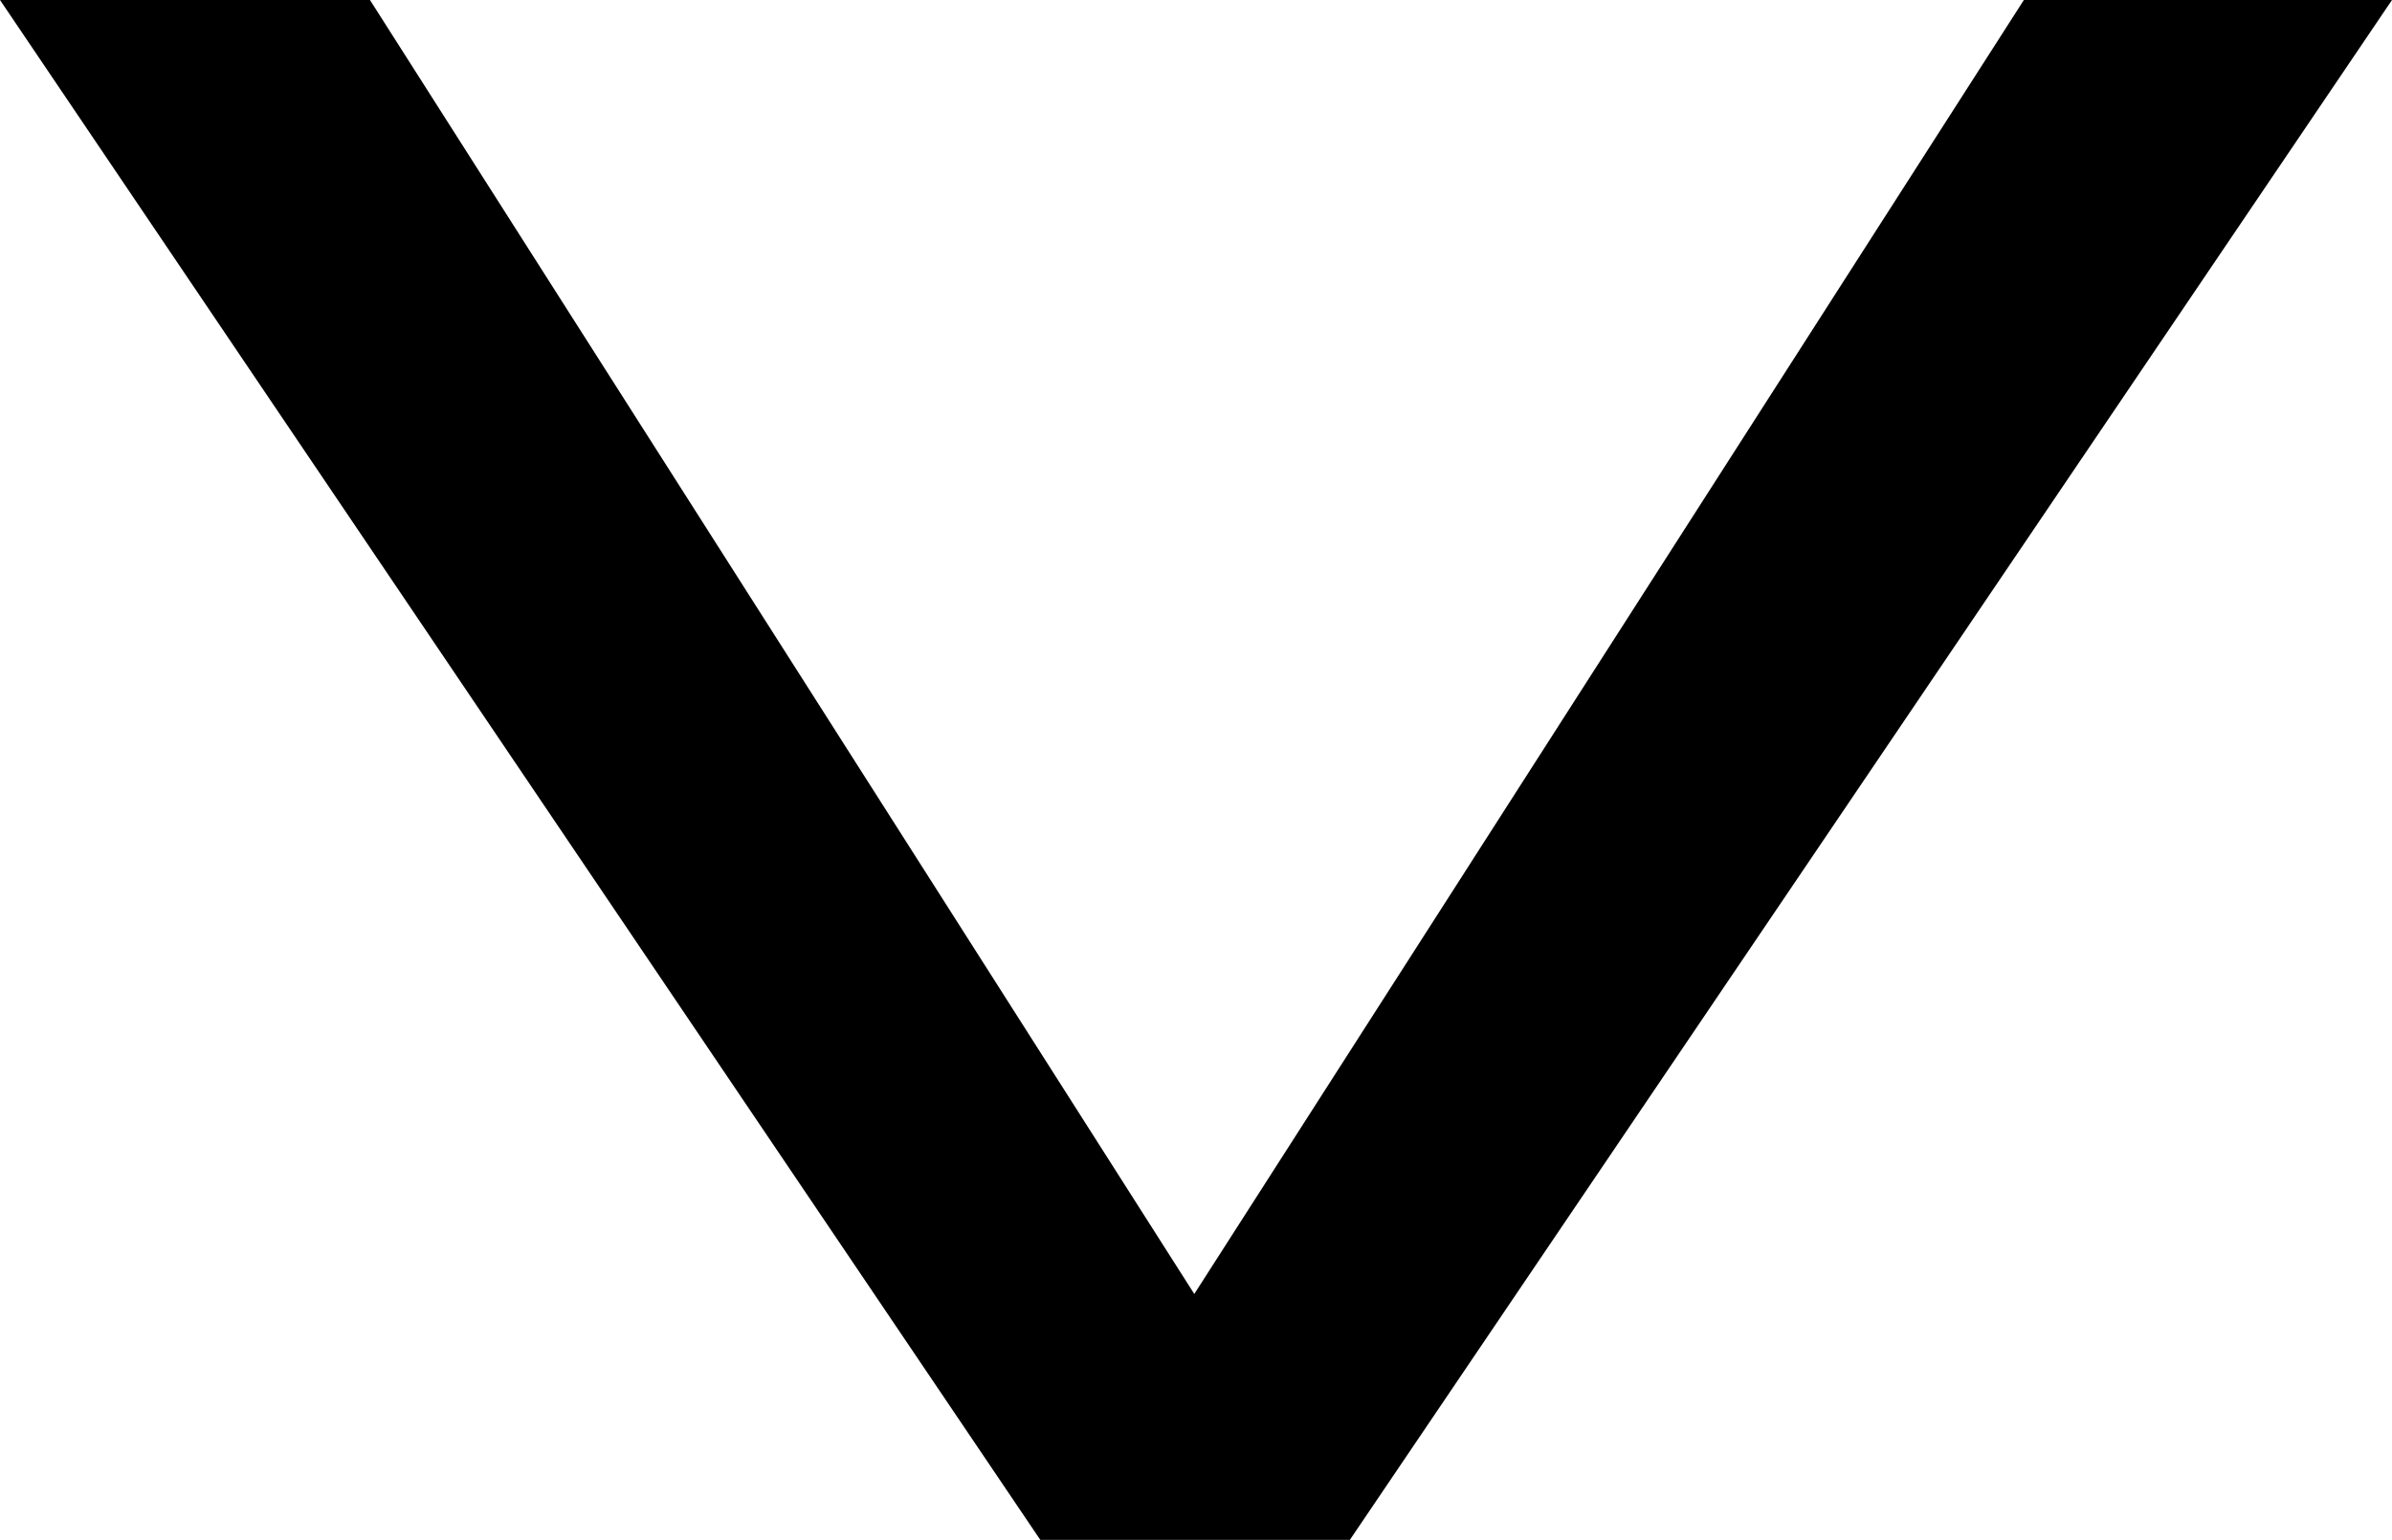
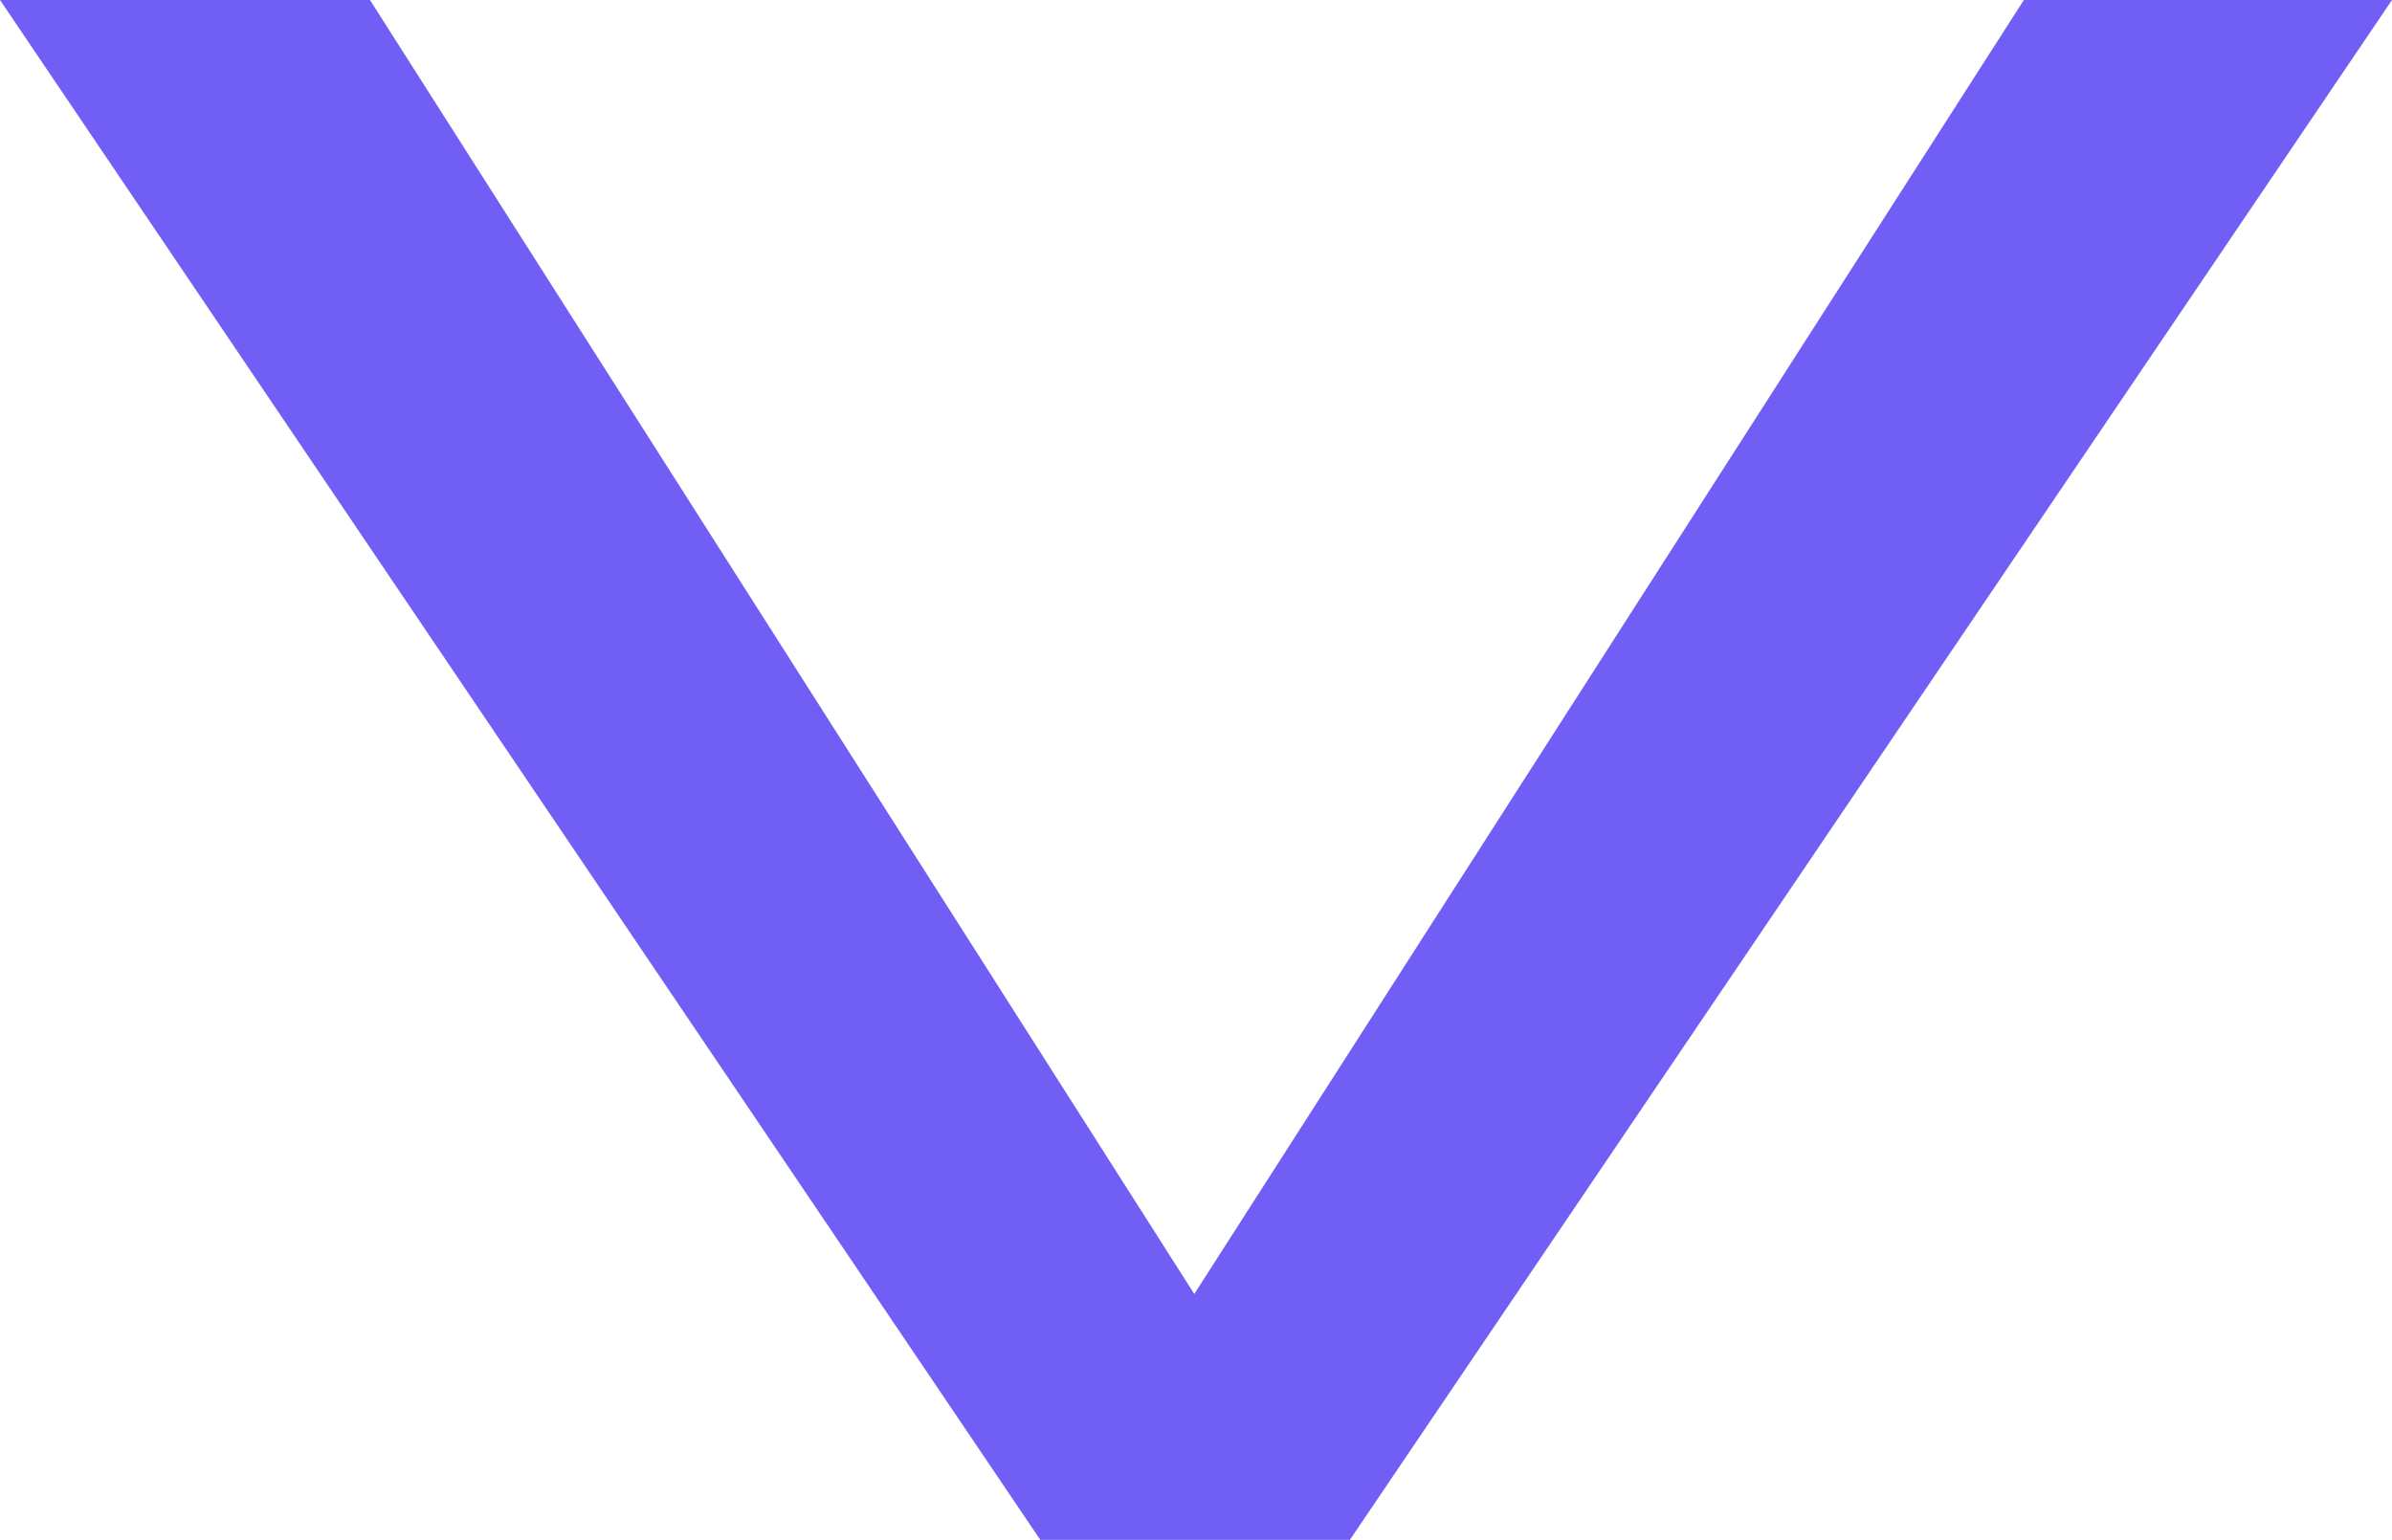
<svg xmlns="http://www.w3.org/2000/svg" id="Capa_2" data-name="Capa 2" viewBox="0 0 13.06 8.41">
-   <g id="Layer_1" data-name="Layer 1">
+   <g fill="#715ff5" id="Layer_1" data-name="Layer 1">
    <path class="cls-1" d="M0,0H2.02L6.72,7.38h-.4L11.05,0h2.01L7.37,8.41h-1.69L0,0Z" />
  </g>
</svg>
